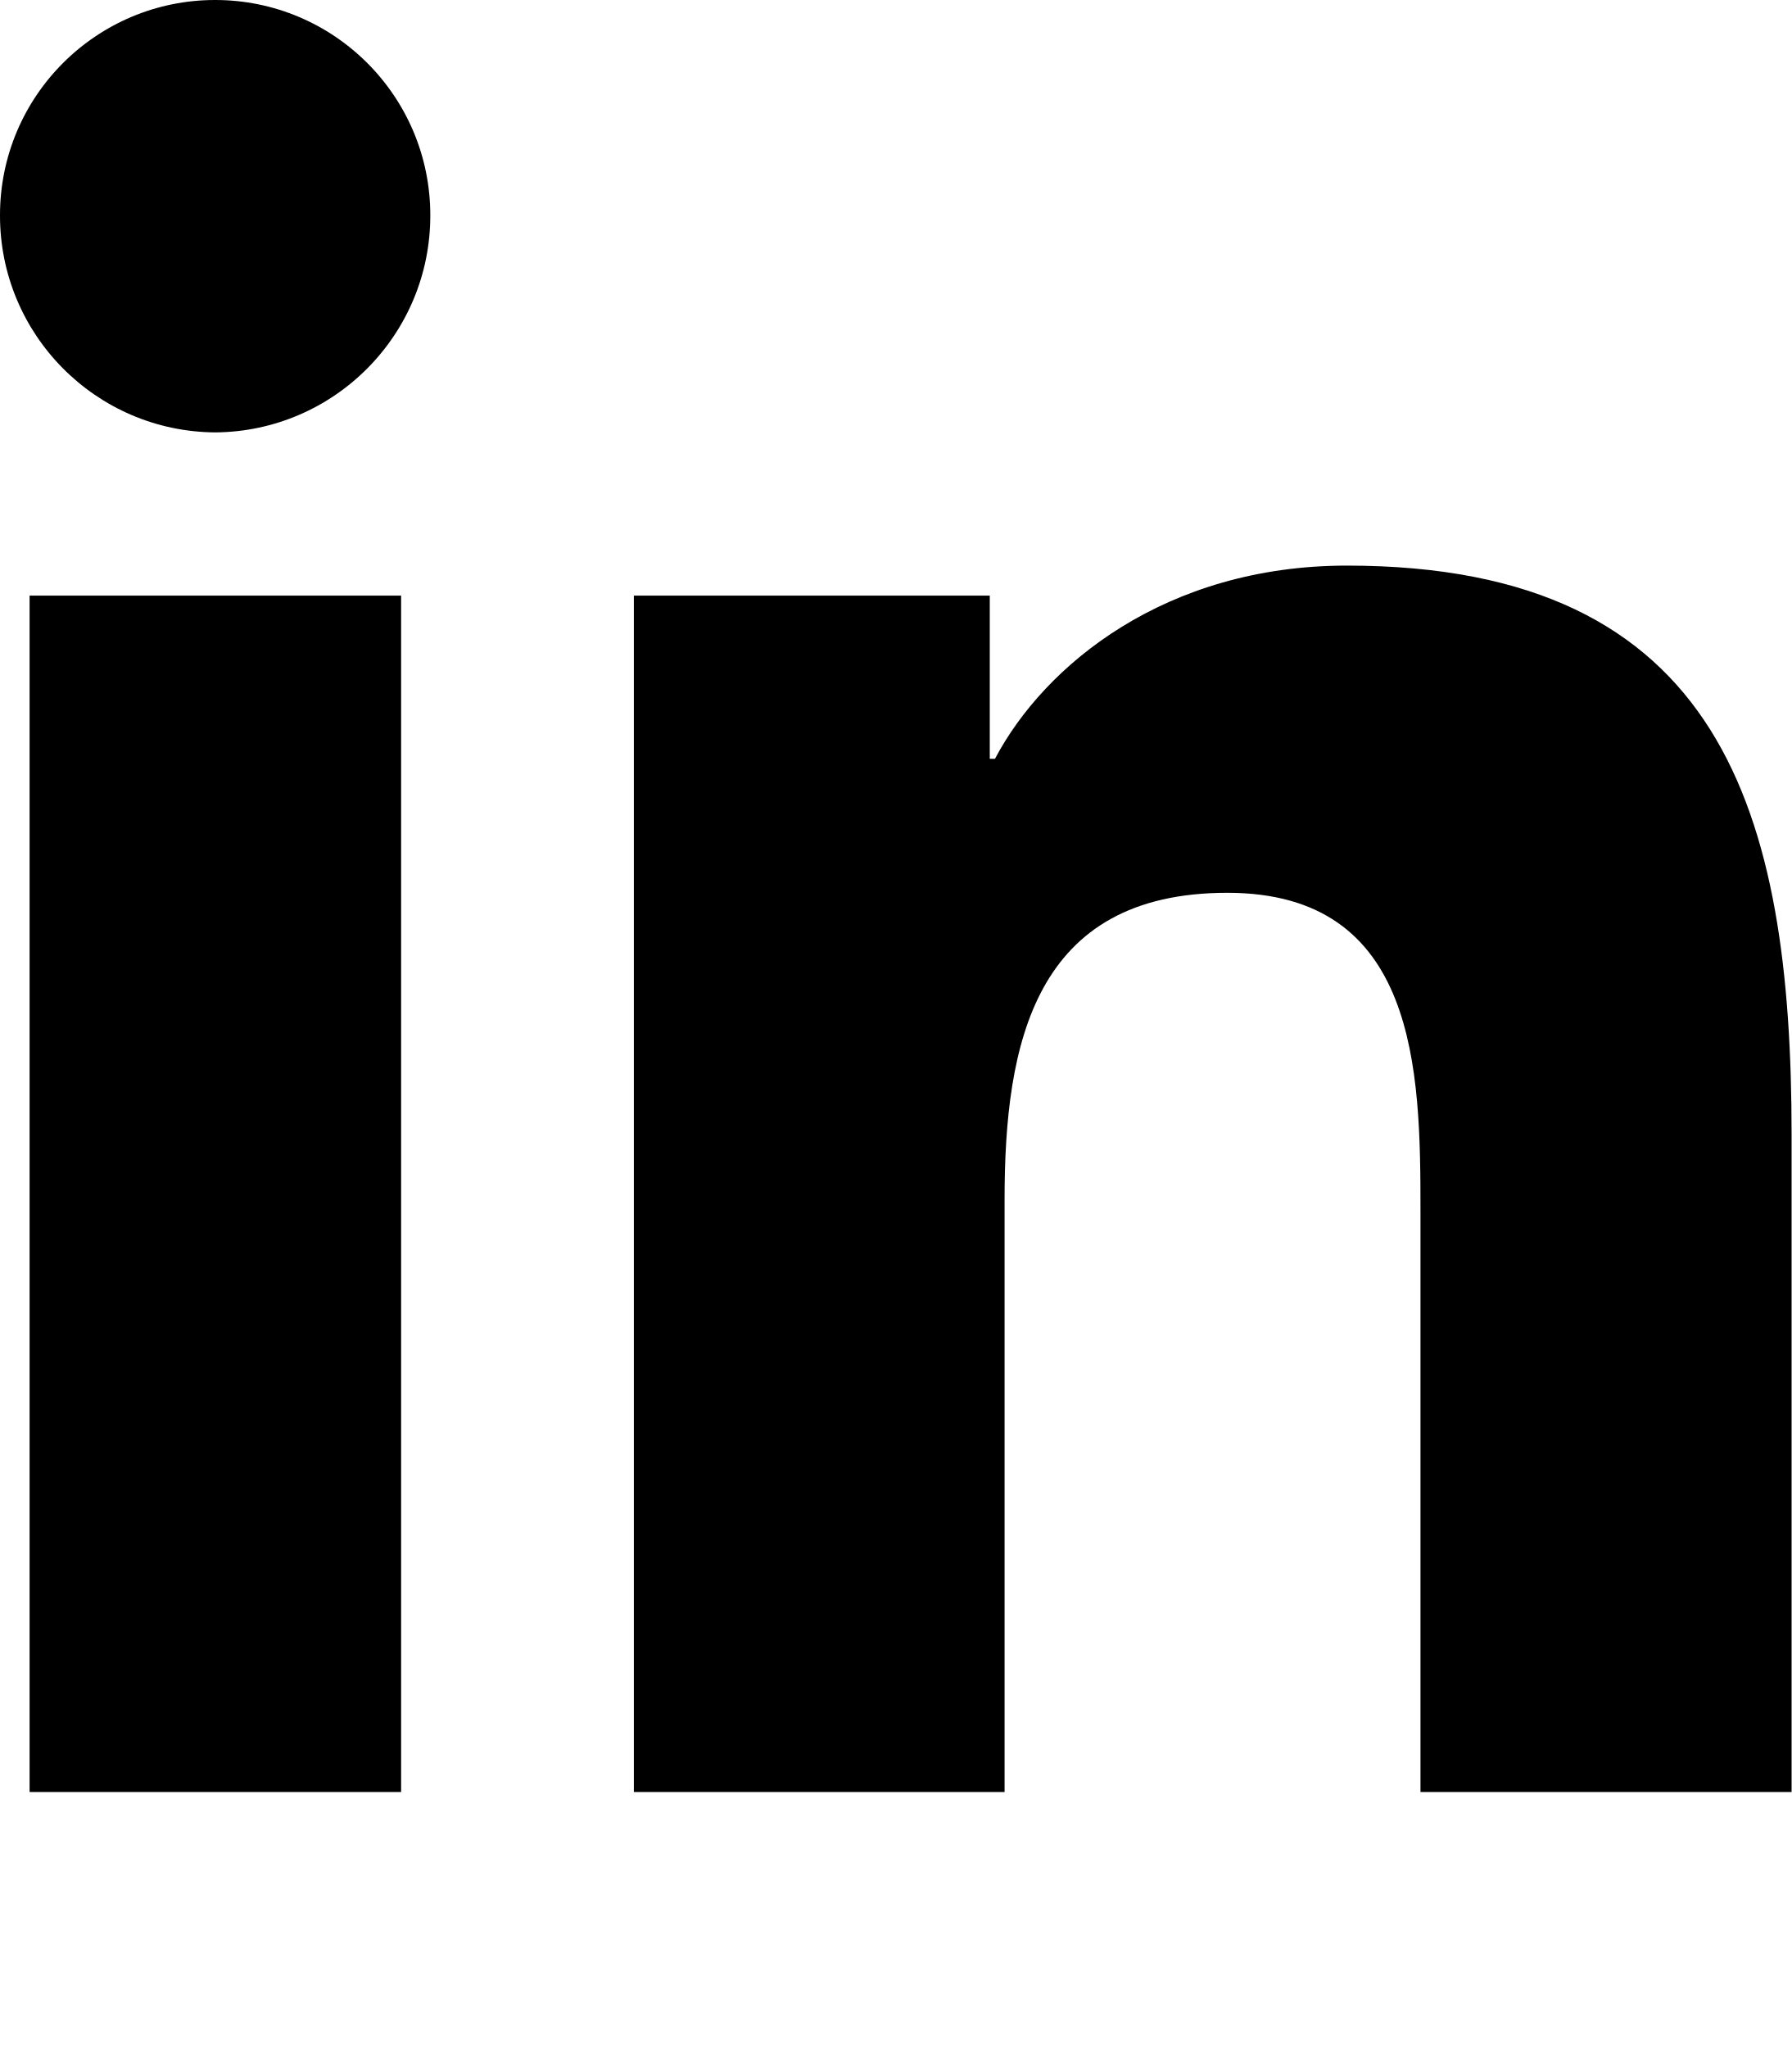
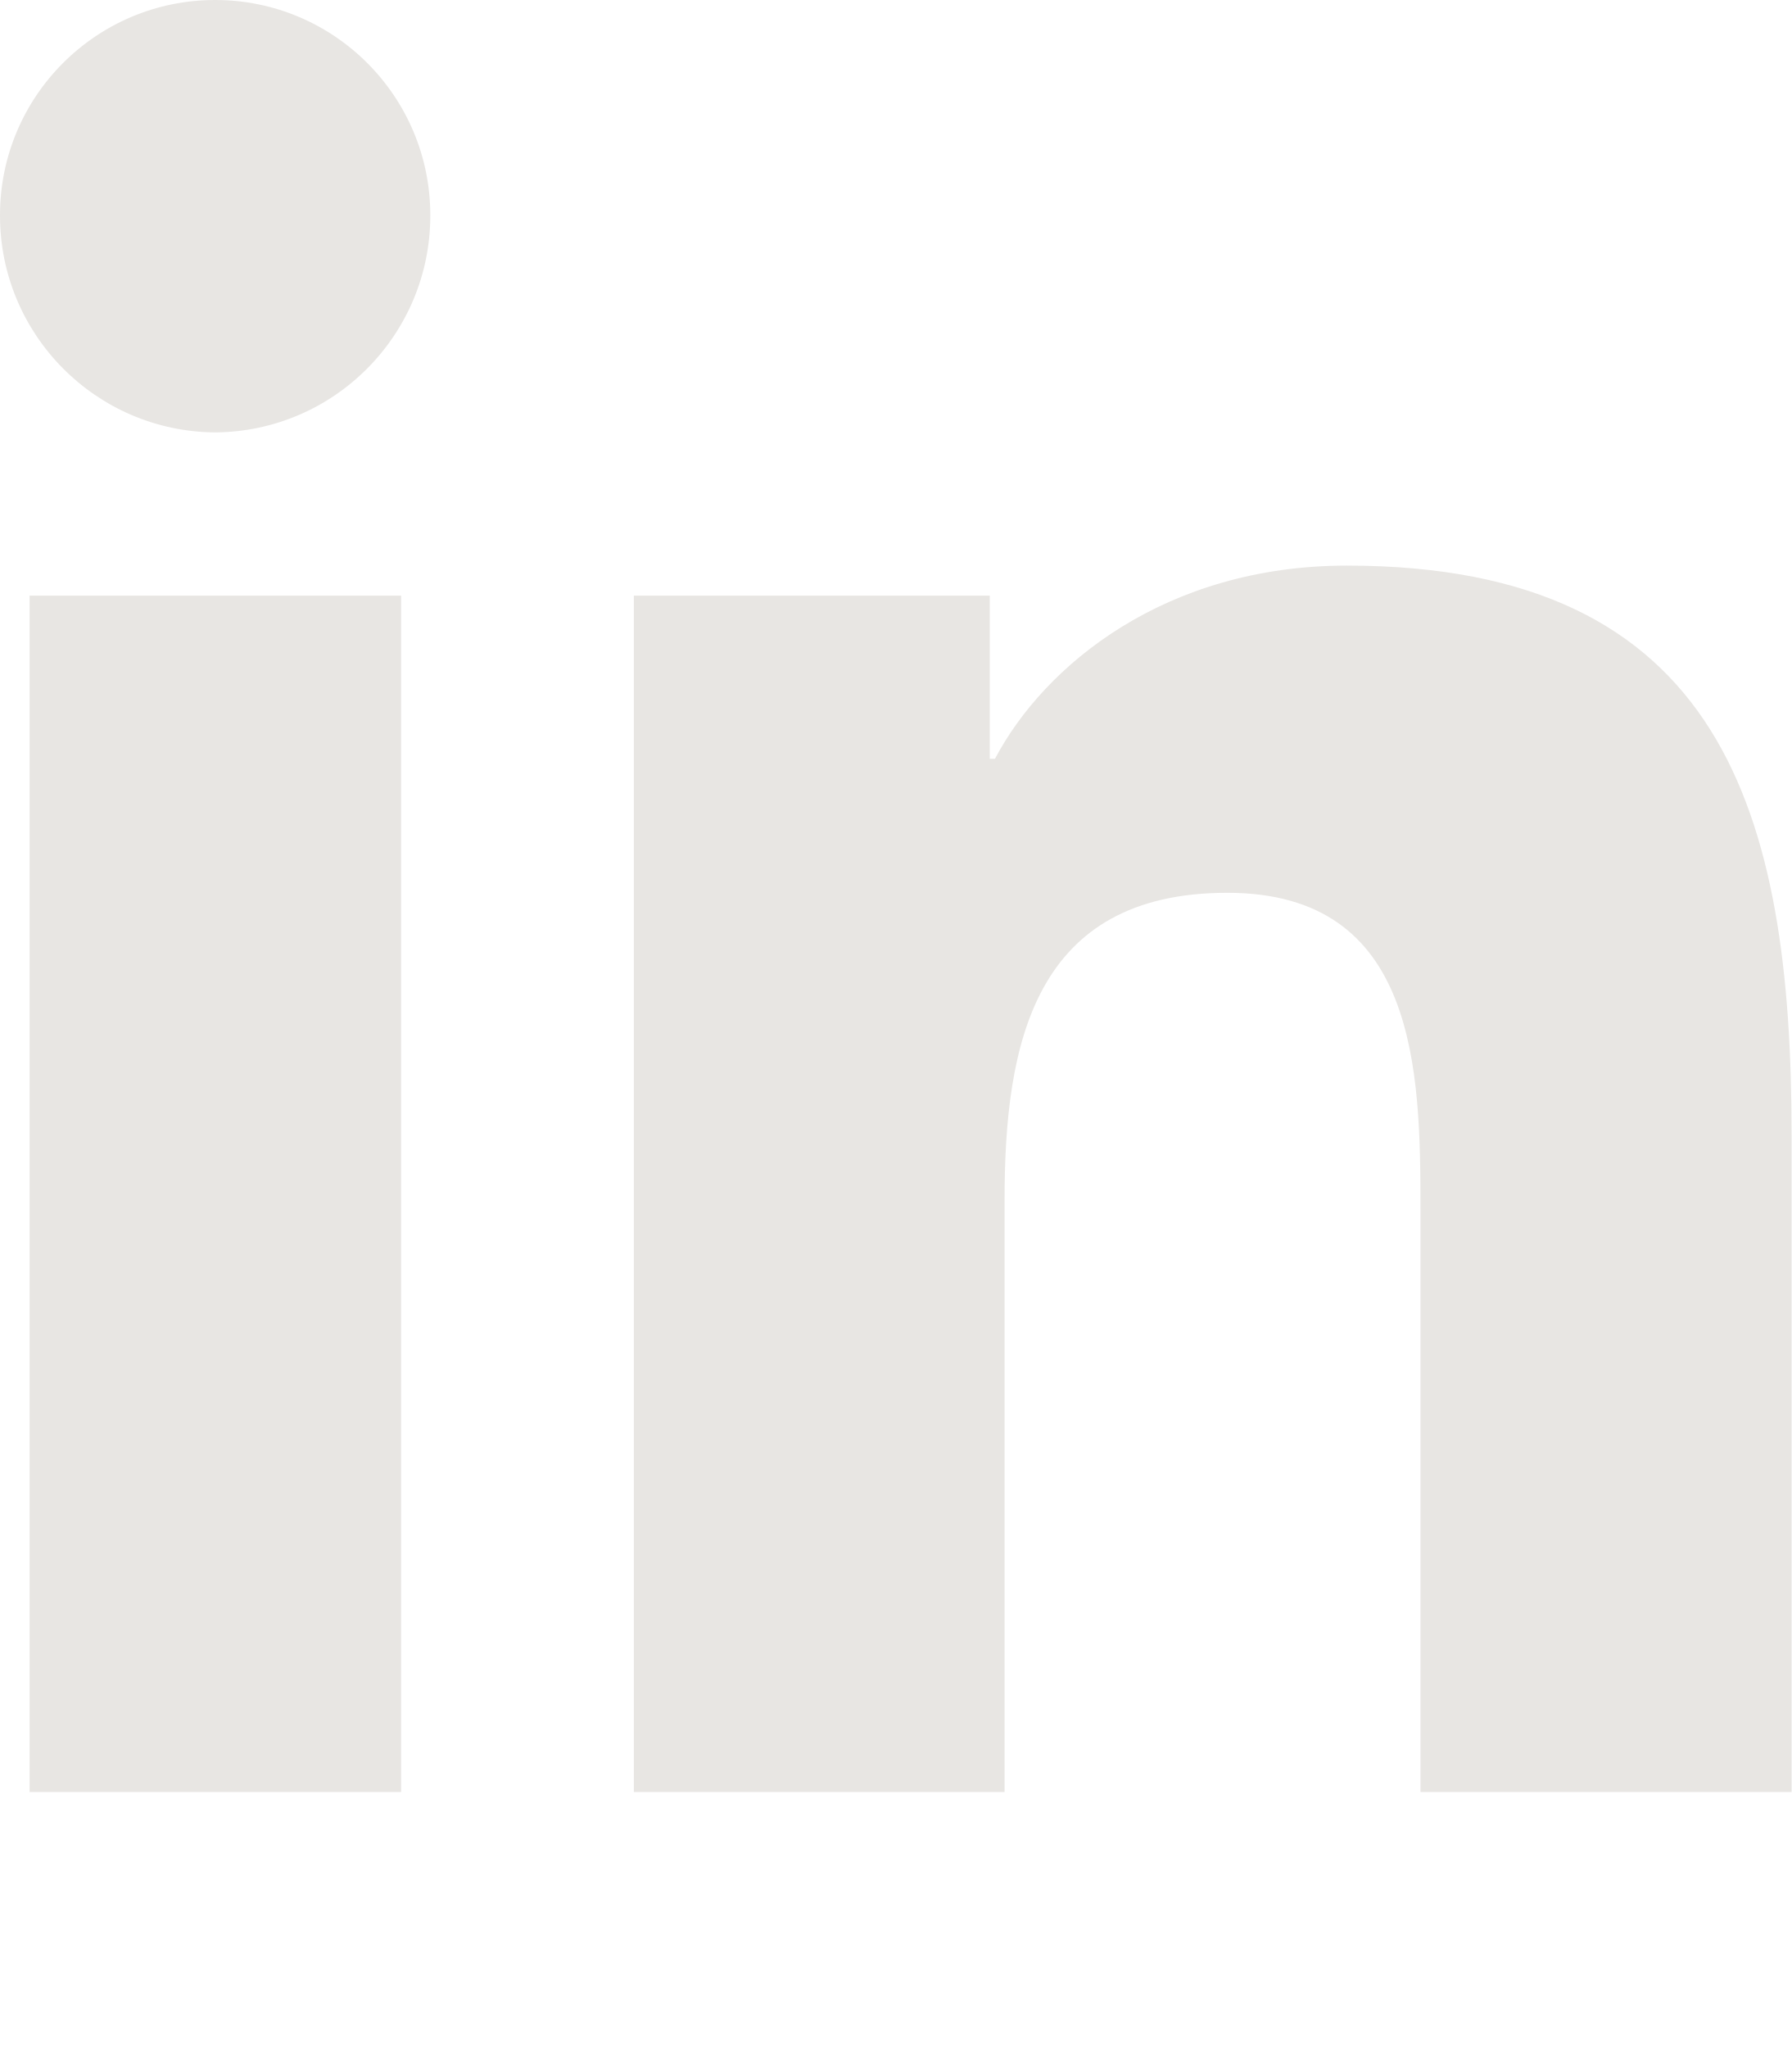
<svg xmlns="http://www.w3.org/2000/svg" viewBox="0 0 448 512">
-   <path d="M100.3 448H7.4V148.9h92.9zM53.8 108.1A54.2 54.2 0 010 53.8a53.8 53.8 0 01107.6 0 54.2 54.2 0 01-53.8 54.3zM447.9 448h-92.7V302.4c0-34.7-.7-79.2-48.3-79.2-48.3 0-55.7 37.7-55.7 76.7V448h-92.7V148.9h89v40.8h1.3c12.4-23.5 42.7-48.3 88-48.3 94 0 111.2 61.9 111.2 142.3V448z" />
+   <path fill="#e8e6e3" d="M100.3 448H7.4V148.9h92.9zM53.8 108.1A54.2 54.2 0 010 53.8a53.8 53.8 0 01107.6 0 54.2 54.2 0 01-53.8 54.3zM447.9 448h-92.7V302.4c0-34.7-.7-79.2-48.3-79.2-48.3 0-55.7 37.7-55.7 76.7V448h-92.7V148.9h89v40.8h1.3c12.4-23.5 42.7-48.3 88-48.3 94 0 111.2 61.9 111.2 142.3V448z" />
</svg>
